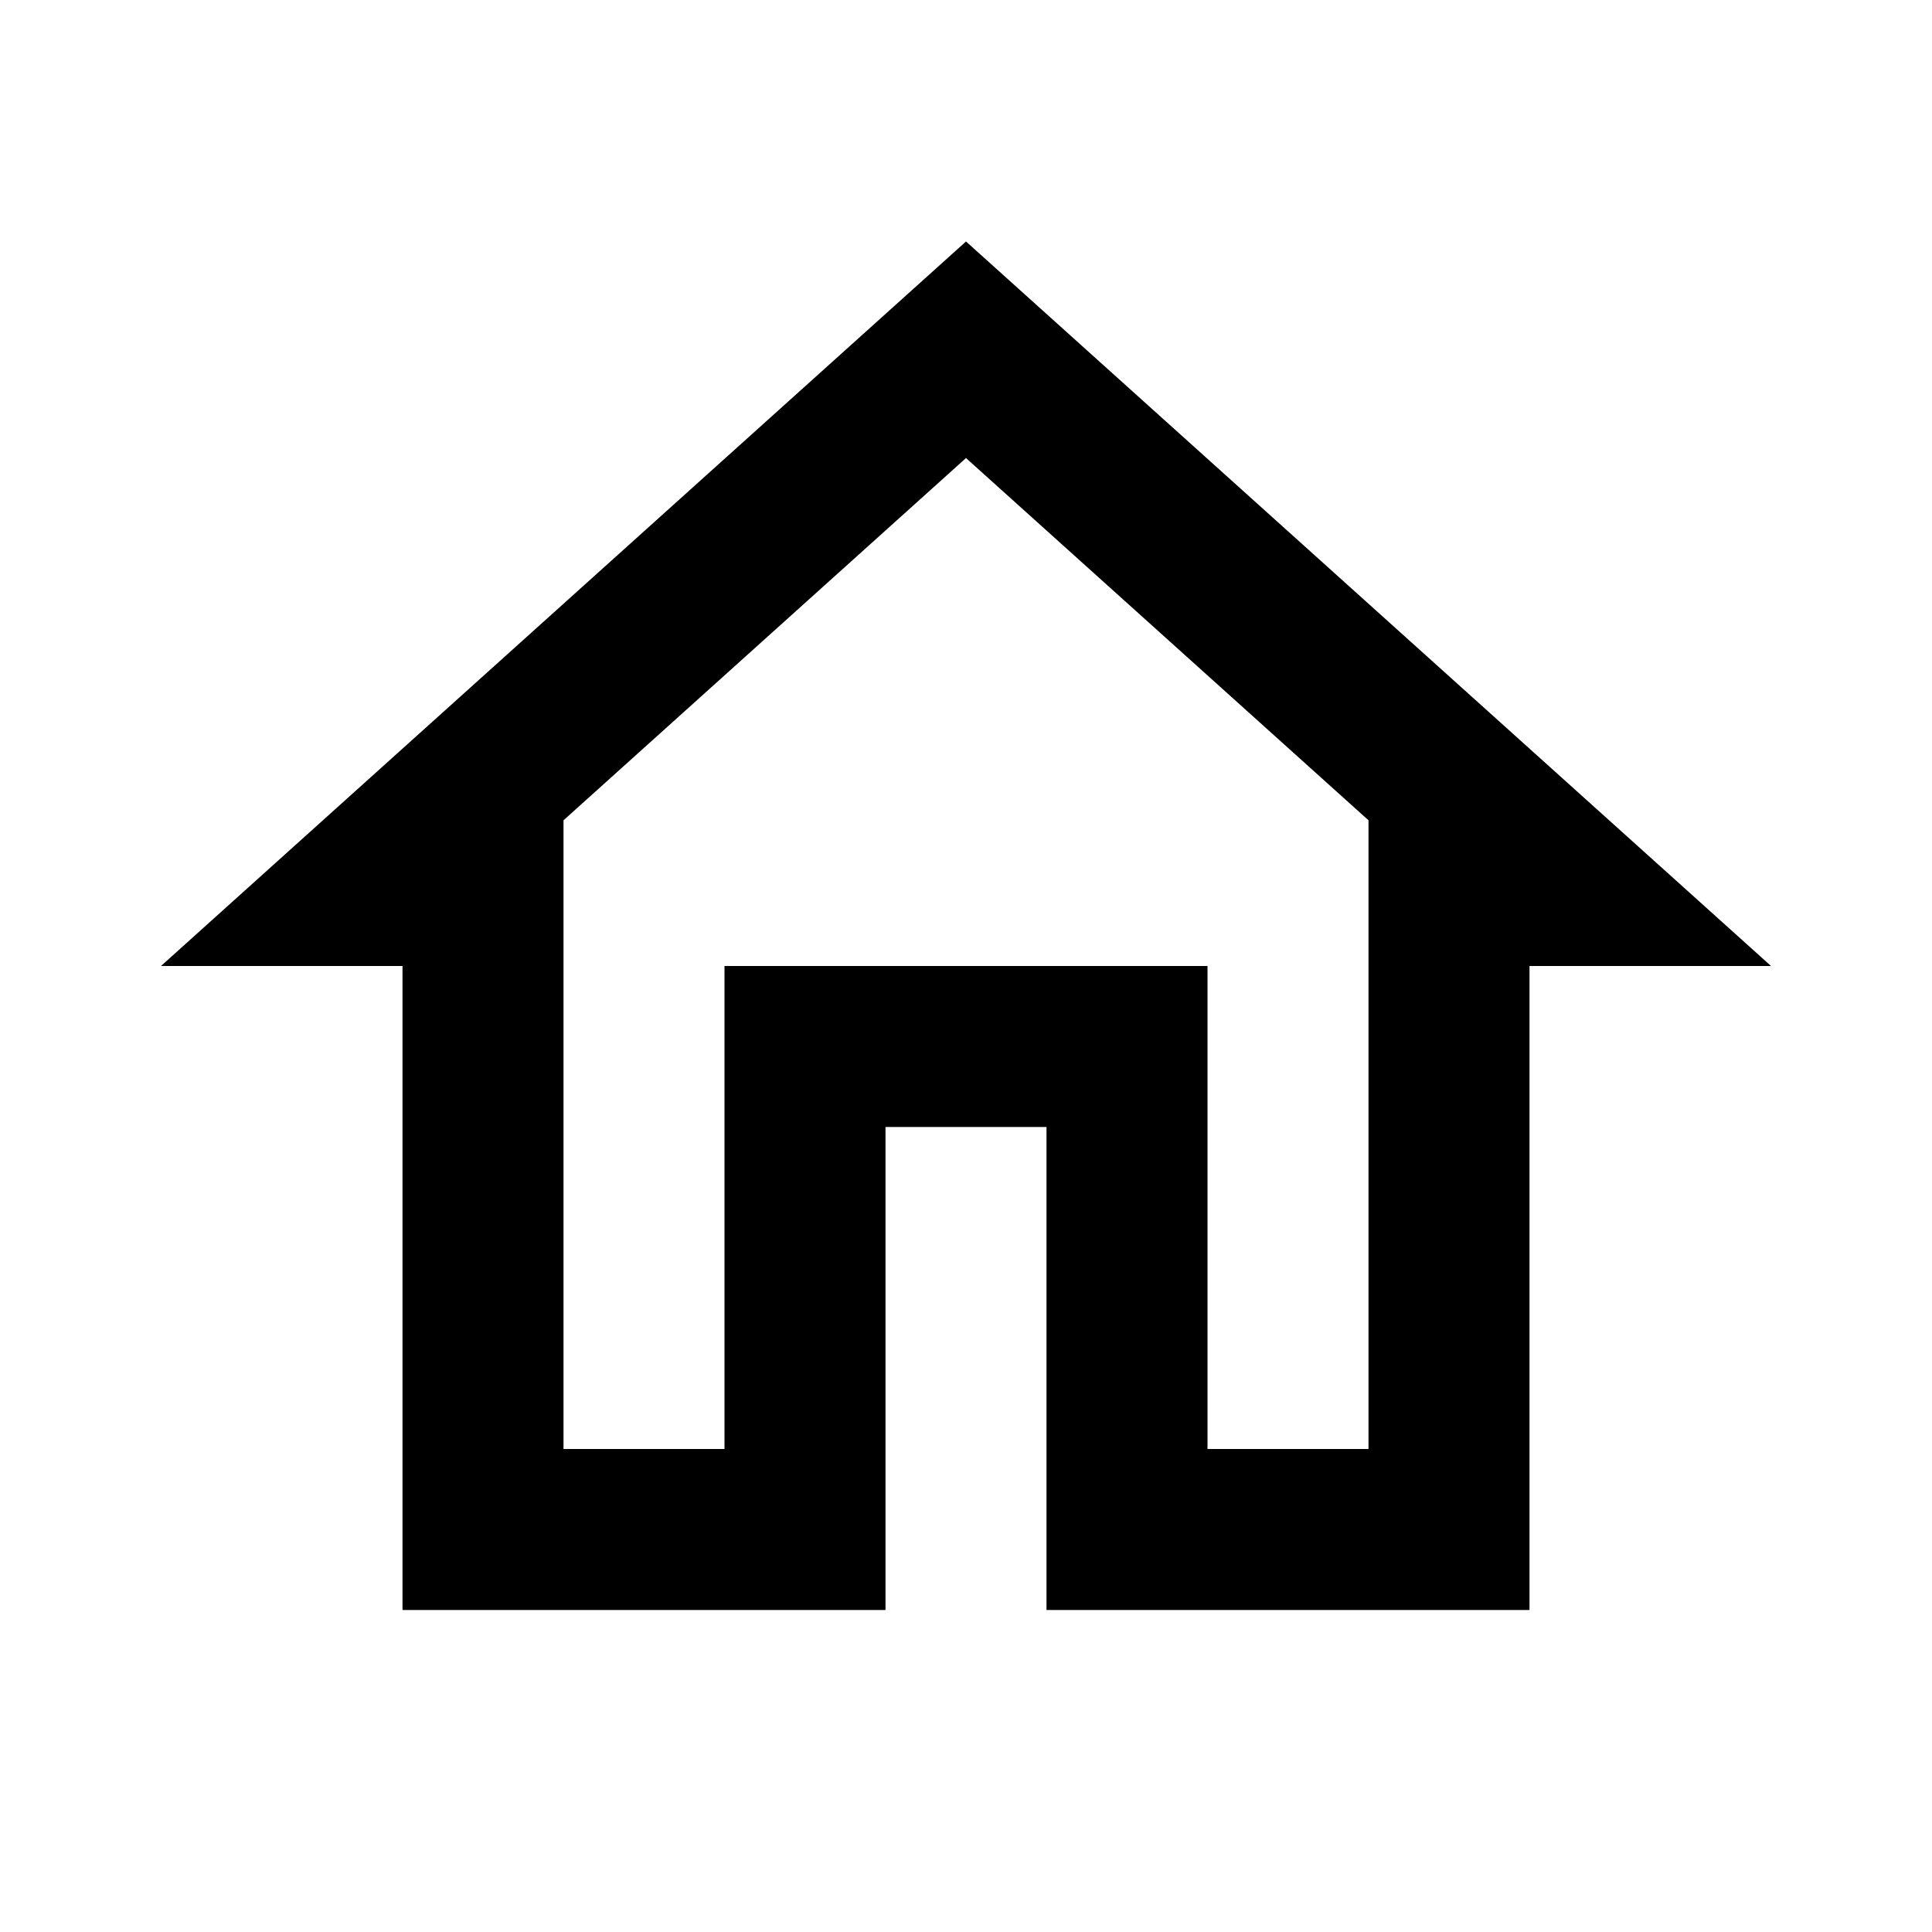
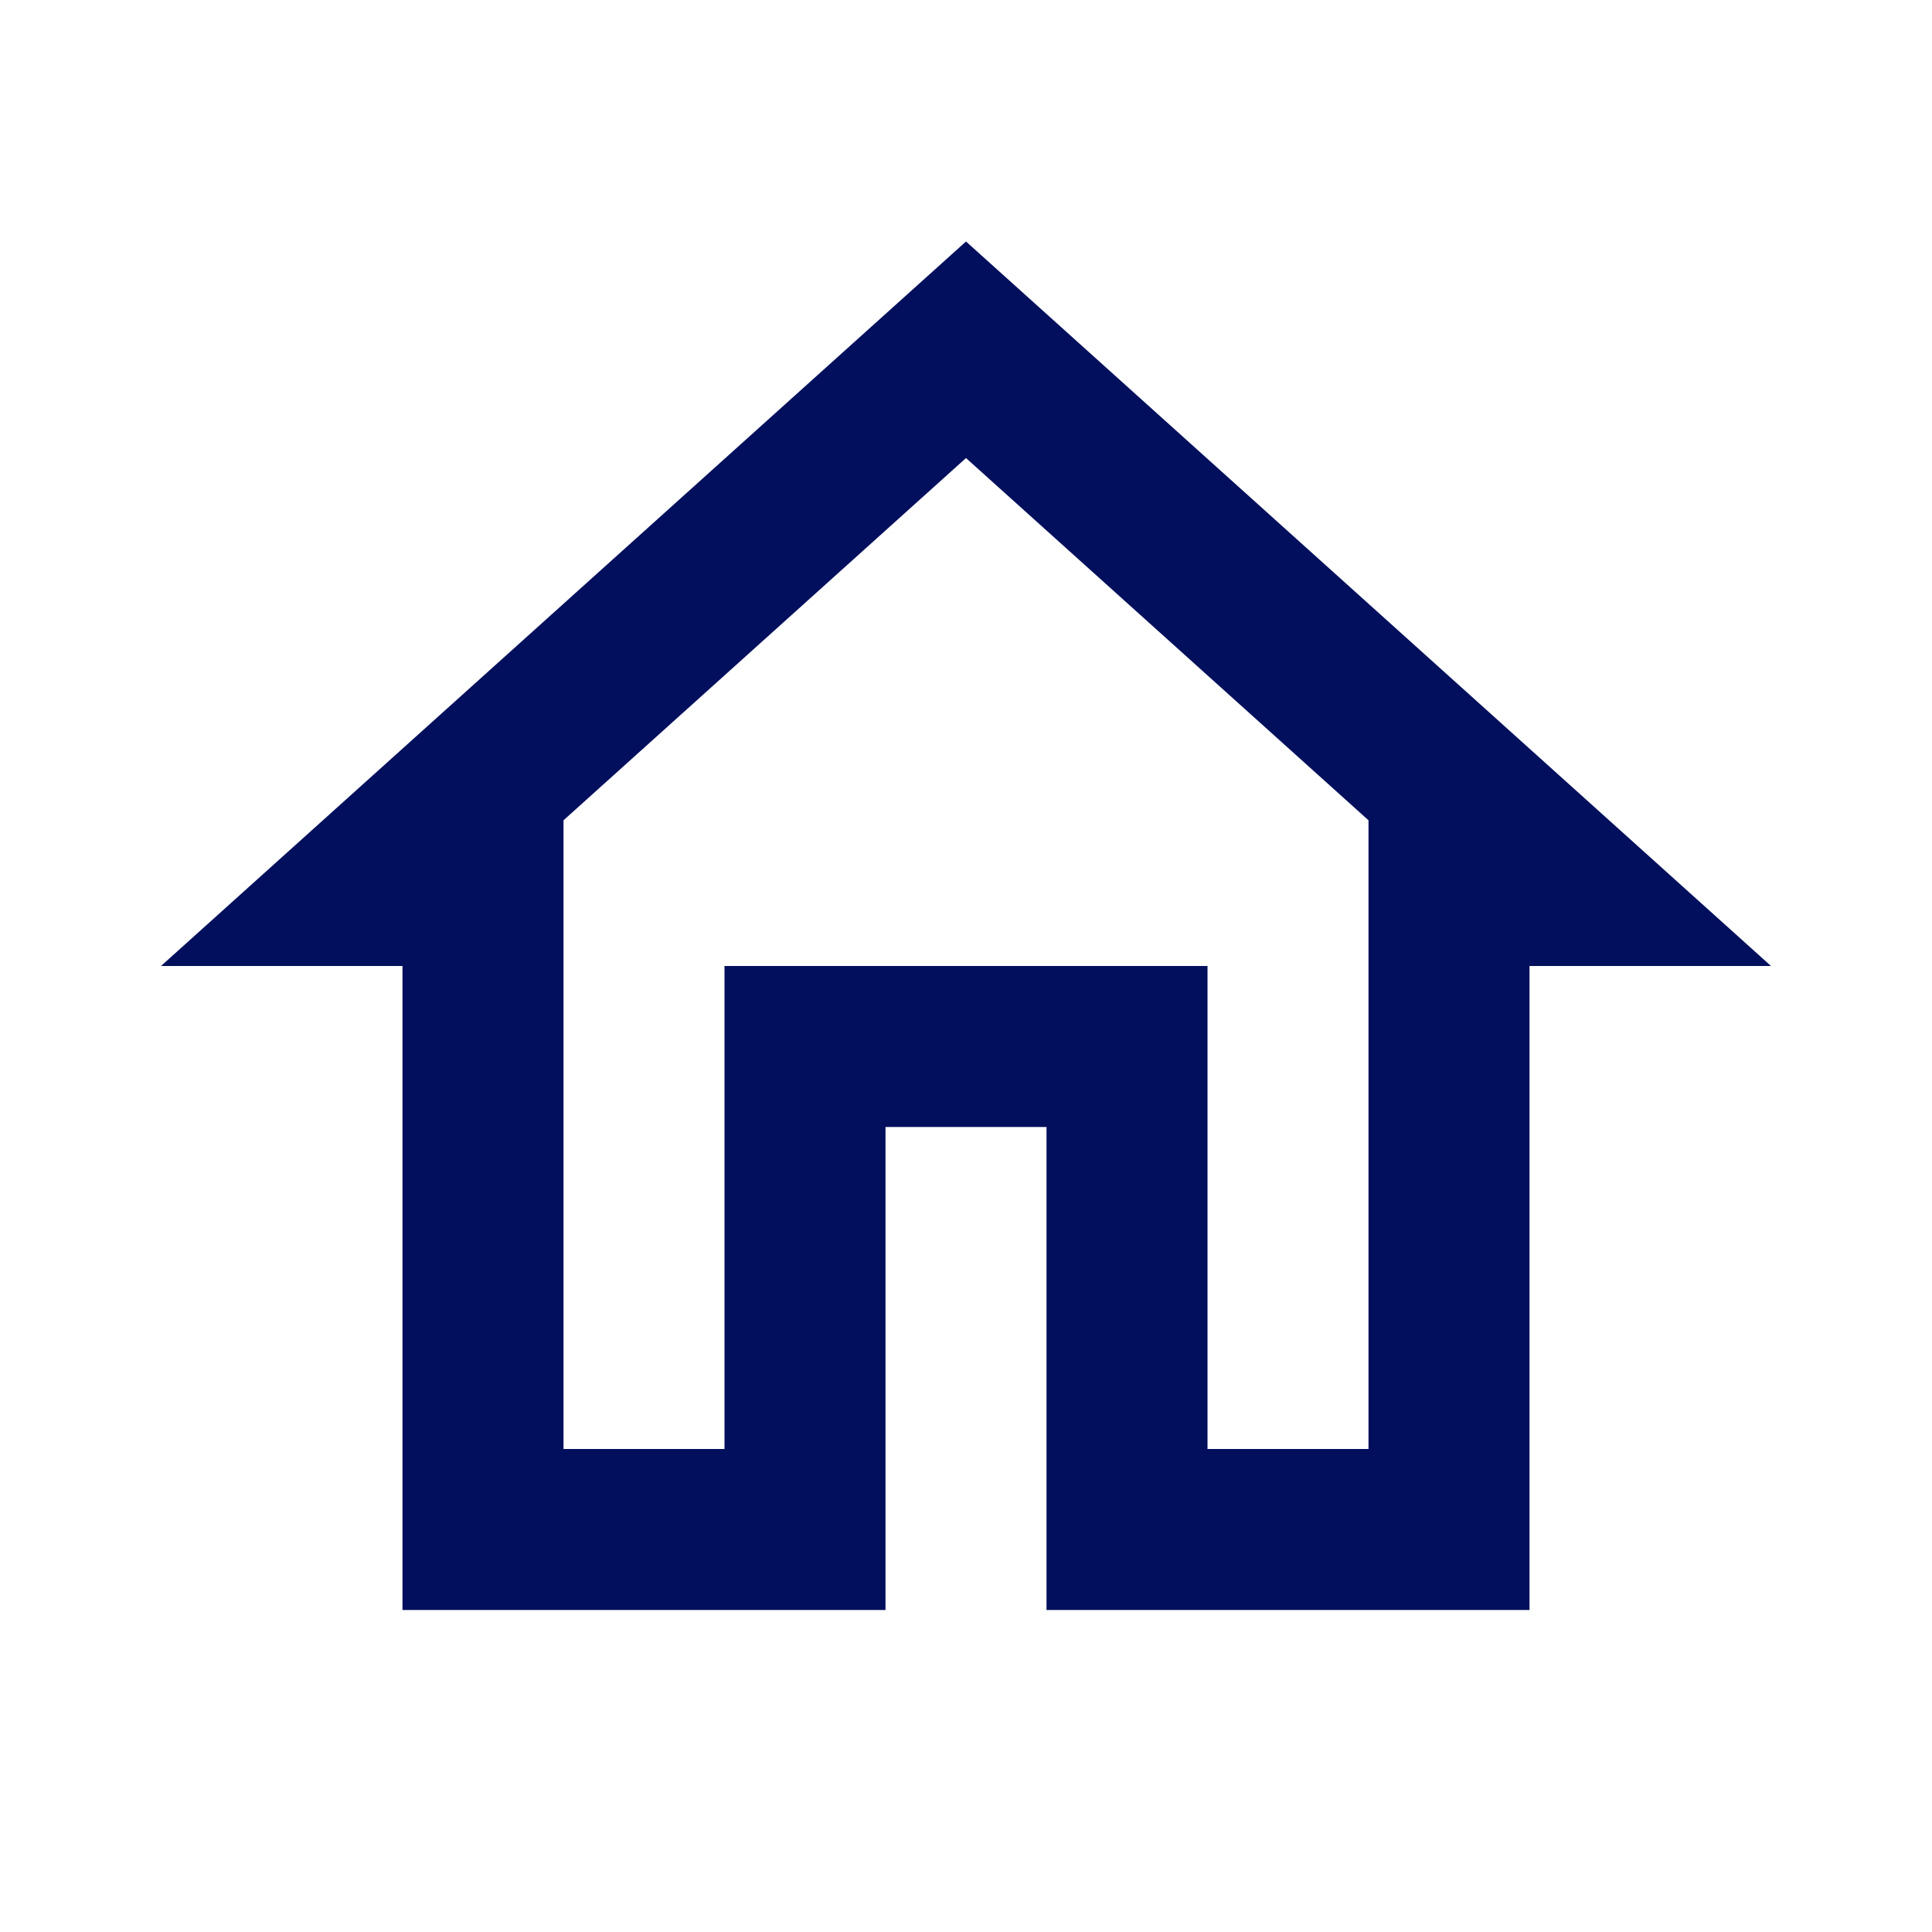
- <svg xmlns="http://www.w3.org/2000/svg" height="24px" viewBox="0 0 24 24" width="24px" fill="#000000">
+ <svg xmlns="http://www.w3.org/2000/svg" height="24px" viewBox="0 0 24 24" width="24px" fill="#020F5D">
  <path d="M0 0h24v24H0V0z" fill="none" />
  <path d="M12 5.69l5 4.5V18h-2v-6H9v6H7v-7.81l5-4.5M12 3L2 12h3v8h6v-6h2v6h6v-8h3L12 3z" />
</svg>
